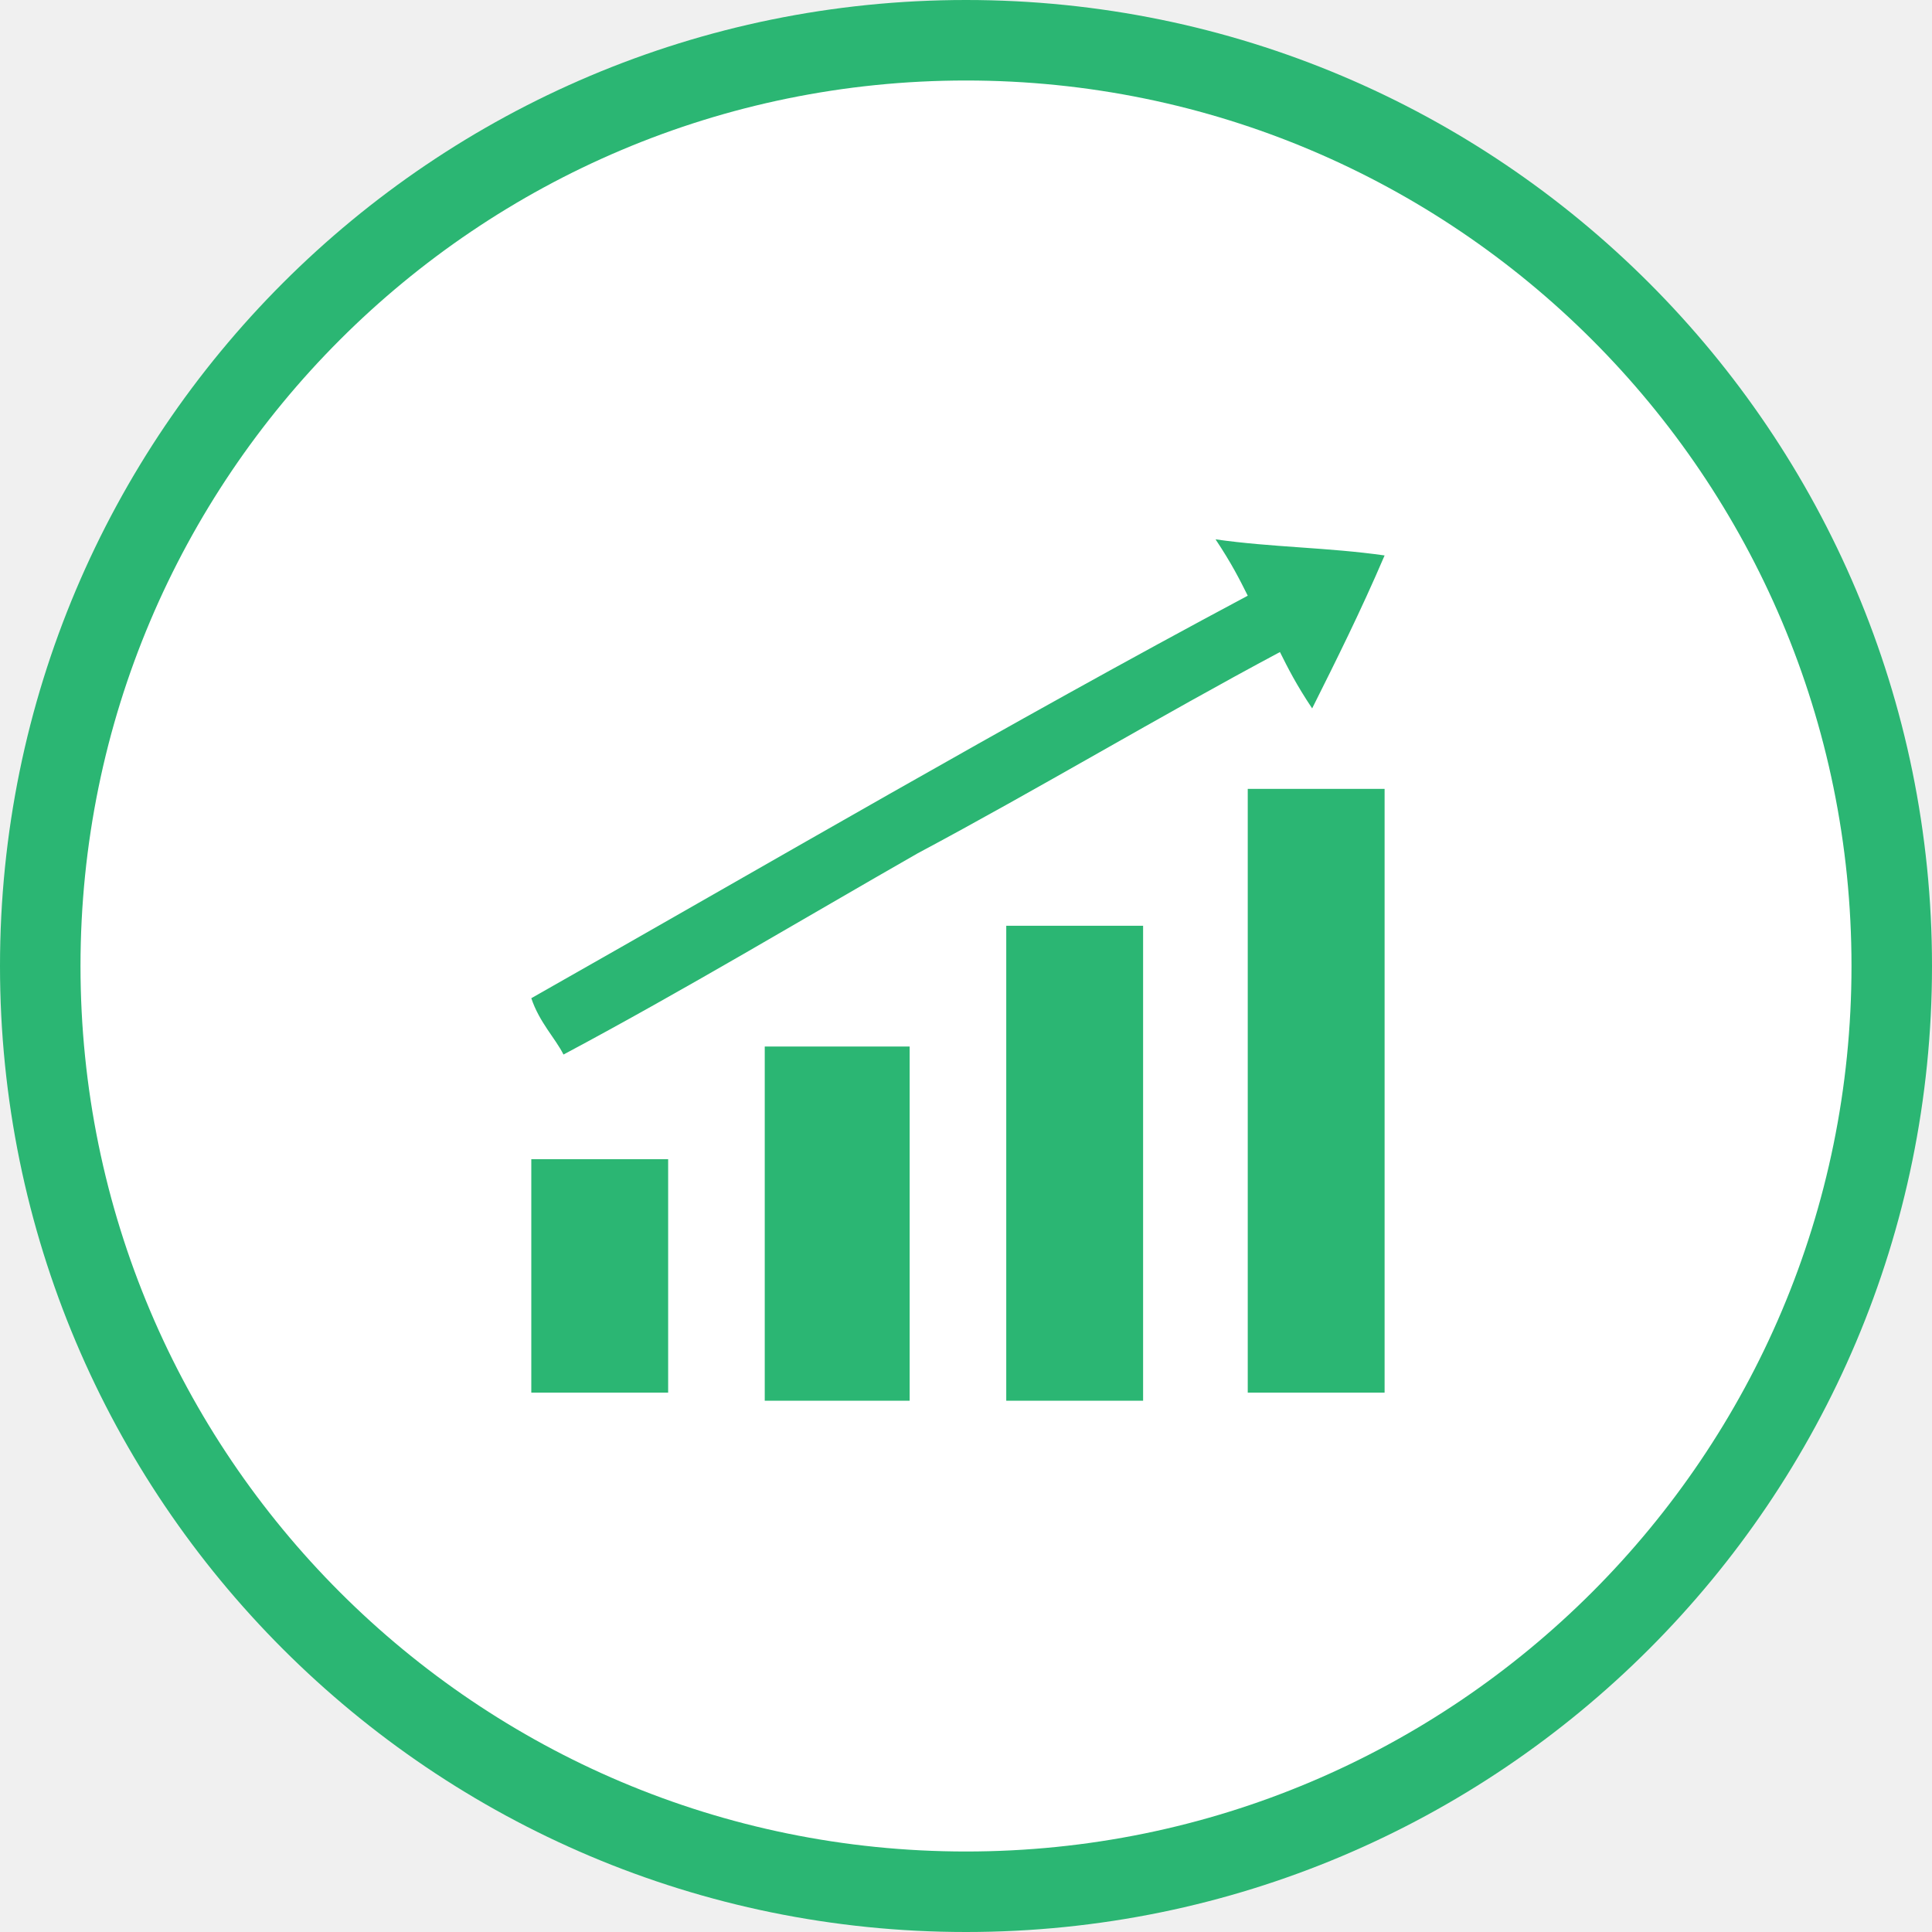
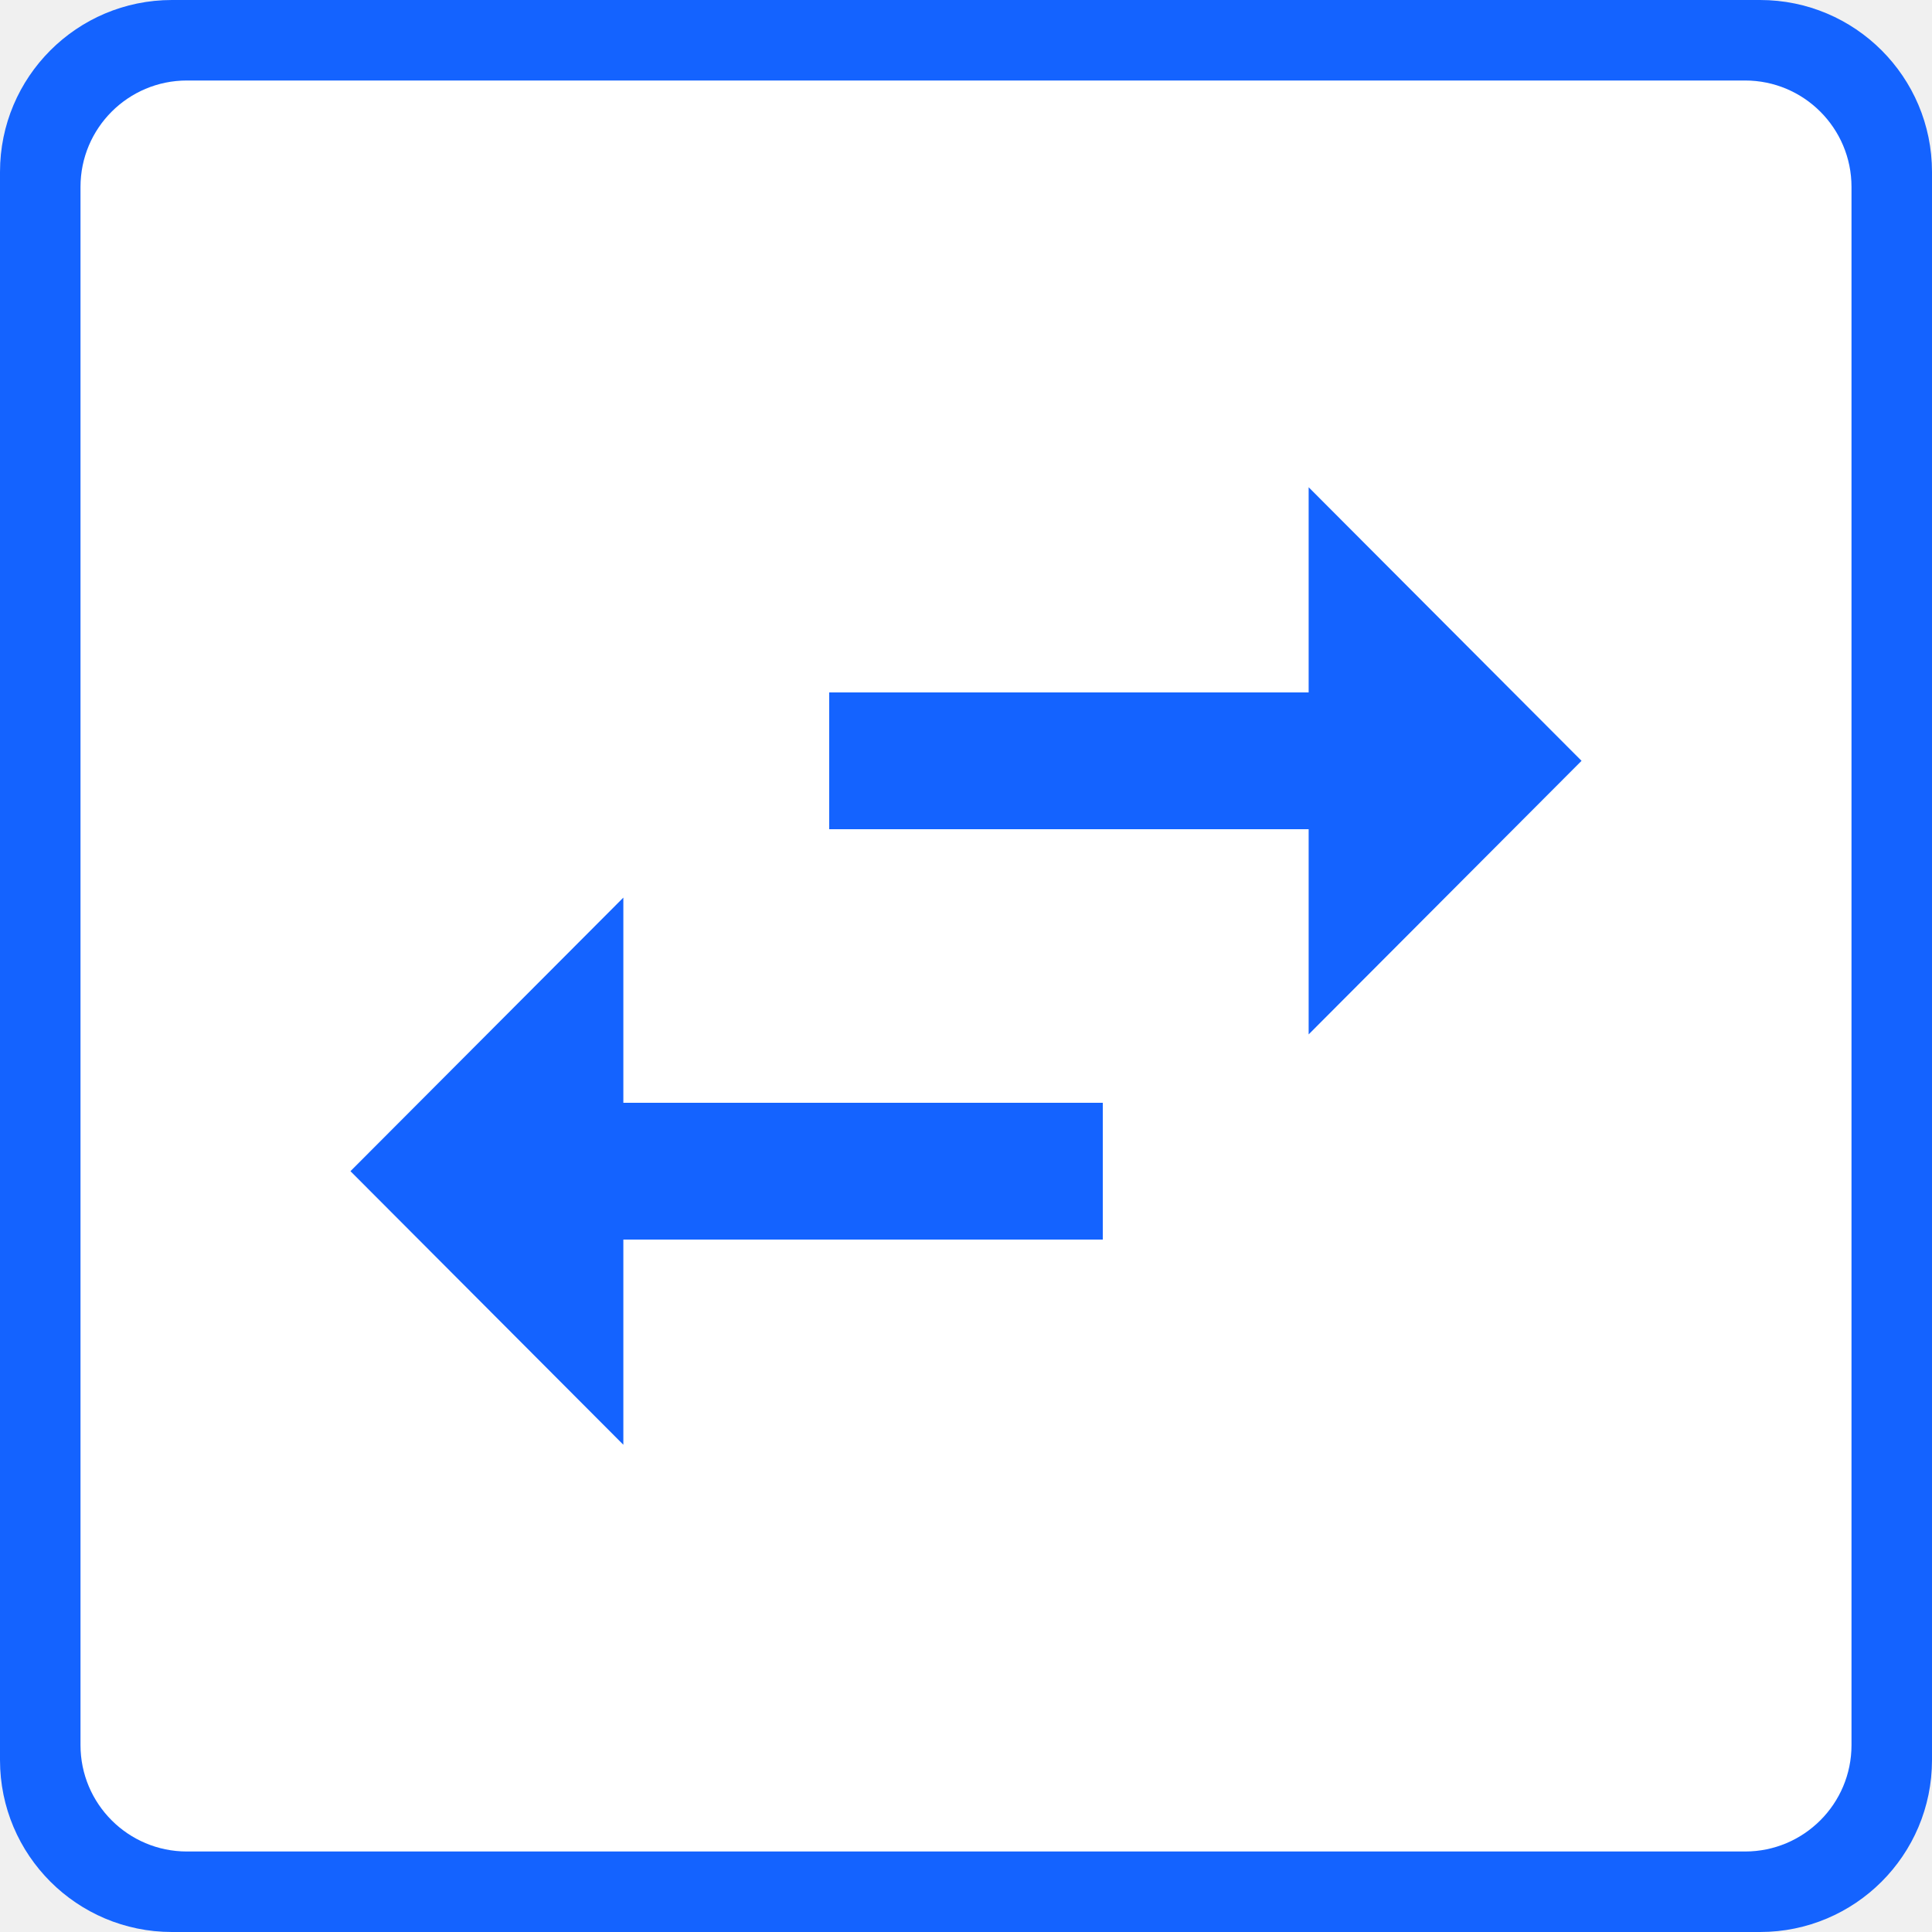
- <svg xmlns="http://www.w3.org/2000/svg" version="1.1" id="Слой_1" shape-rendering="geometricPrecision" text-rendering="geometricPrecision" image-rendering="optimizeQuality" x="0px" y="0px" viewBox="0 0 24 24" style="enable-background:new 0 0 24 24;" xml:space="preserve">
-   <style type="text/css">
- 	.st0{fill:#2BB673;}
+ <svg xmlns="http://www.w3.org/2000/svg" version="1.1" id="Слой_1" x="0px" y="0px" viewBox="0 0 24 24" style="image-rendering:optimizeQuality;shape-rendering:geometricPrecision;text-rendering:geometricPrecision" xml:space="preserve" width="24" height="24">
+   <defs id="defs25" />
+   <style type="text/css" id="style2">
+ 	.st0{fill:#00AEEF;}
	.st1{fill:#FFFFFF;}
</style>
-   <circle class="st0" cx="12" cy="12" r="12" />
-   <circle class="st1" cx="12" cy="12" r="11" />
-   <ellipse transform="matrix(0.7071 -0.7071 0.7071 0.7071 -4.9777 12.017)" class="st1" cx="12" cy="12" rx="10.4" ry="10.4" />
-   <g>
-     <path class="st0" d="M15.5,9.8c0.6,0,1.1,0,1.7,0c0,2.5,0,5,0,7.5c-0.6,0-1.1,0-1.7,0C15.5,14.8,15.5,12.4,15.5,9.8z" />
-     <path class="st0" d="M15.5,7.4c-0.1-0.2-0.2-0.4-0.4-0.7c0.7,0.1,1.4,0.1,2.1,0.2c-0.3,0.7-0.6,1.3-0.9,1.9   c-0.2-0.3-0.3-0.5-0.4-0.7c-1.5,0.8-3,1.7-4.5,2.5C10,11.4,8.5,12.3,7,13.1c-0.1-0.2-0.3-0.4-0.4-0.7C9.6,10.7,12.5,9,15.5,7.4z" />
-     <path class="st0" d="M14.2,17.4c-0.6,0-1.1,0-1.7,0c0-2,0-3.9,0-5.9c0.5,0,1.1,0,1.7,0C14.2,13.4,14.2,15.3,14.2,17.4z" />
-     <path class="st0" d="M11.3,13c0,0.1,0,0.3,0,0.4c0,1.3,0,2.6,0,4c-0.6,0-1.2,0-1.8,0c0-1.4,0-2.9,0-4.4C10.1,13,10.6,13,11.3,13z" />
-     <path class="st0" d="M8.3,14.4c0,1,0,1.9,0,2.9c-0.6,0-1.1,0-1.7,0c0-1,0-1.9,0-2.9C7.1,14.4,7.7,14.4,8.3,14.4z" />
+   <style id="style2-6" type="text/css">
+ 	.st0{fill:#3F58A7;}
+ 	.st1{fill:#FFFFFF;}
+ </style>
+   <style type="text/css" id="style21">
+ 	.st0{fill:#00AEEF;}
+ 	.st1{fill:#FFFFFF;}
+ </style>
+   <style type="text/css" id="style60">
+ 	.st0{fill:url(#SVGID_1_);}
+ 	.st1{fill:#FFFFFF;}
+ </style>
+   <style type="text/css" id="style818">
+ 	.st0{fill:#21409A;}
+ 	.st1{fill:#FFFFFF;}
+ </style>
+   <rect style="opacity:1;fill:#1463ff;fill-opacity:1;fill-rule:nonzero;stroke:none;stroke-width:7;stroke-linecap:round;stroke-linejoin:miter;stroke-miterlimit:4;stroke-dasharray:none;stroke-opacity:1;paint-order:stroke markers fill;image-rendering:optimizeQuality;shape-rendering:geometricPrecision;text-rendering:geometricPrecision" id="rect893" width="24" height="24" x="0" y="0" ry="2.136" rx="2.136" />
+   <rect rx="1.322" ry="1.322" y="1" x="1" height="22" width="22" id="rect895" style="opacity:1;fill:#ffffff;fill-opacity:1;fill-rule:nonzero;stroke:none;stroke-width:7;stroke-linecap:round;stroke-linejoin:miter;stroke-miterlimit:4;stroke-dasharray:none;stroke-opacity:1;paint-order:stroke markers fill;image-rendering:optimizeQuality;shape-rendering:geometricPrecision;text-rendering:geometricPrecision" />
+   <g style="display:none" id="Rounded" display="none" transform="translate(-29.58959,-5.898734)">
+     <g id="ui_x5F_spec_x5F_header_copy_5">
+ 	</g>
+     <path style="display:inline" display="inline" d="m 6.14,11.86 -2.78,2.79 c -0.19,0.2 -0.19,0.51 0,0.71 l 2.78,2.79 c 0.31,0.32 0.85,0.09 0.85,-0.35 V 16 H 13 c 0.55,0 1,-0.45 1,-1 v 0 c 0,-0.55 -0.45,-1 -1,-1 H 6.99 v -1.79 c 0,-0.45 -0.54,-0.67 -0.85,-0.35 z M 20.65,8.65 17.87,5.86 C 17.56,5.54 17.02,5.77 17.02,6.21 V 8 H 11 c -0.55,0 -1,0.45 -1,1 v 0 c 0,0.55 0.45,1 1,1 h 6.01 v 1.79 c 0,0.45 0.54,0.67 0.85,0.35 l 2.78,-2.79 c 0.2,-0.19 0.2,-0.51 0.01,-0.7 z" id="path829" />
+   </g>
+   <g style="display:none" id="Sharp" display="none" transform="translate(-29.58959,-5.898734)">
+     <g id="ui_x5F_spec_x5F_header_copy_4">
+ 	</g>
+     <path style="display:inline" display="inline" d="M 6.99,11 3,15 6.99,19 V 16 H 14 V 14 H 6.99 Z M 21,9 17.01,5 V 8 H 10 v 2 h 7.01 v 3 z" id="path833" />
+   </g>
+   <g id="Outline" transform="matrix(0.8496111,0,0,0.8496111,1.804667,1.804667)" style="fill:#1463ff;fill-opacity:1;stroke-width:1.177">
+     <g style="display:none;fill:#1463ff;fill-opacity:1;stroke-width:1.177" id="ui_x5F_spec_x5F_header" display="none">
+ 	</g>
+     <path d="M 6.99,11 3,15 6.99,19 V 16 H 14 V 14 H 6.99 Z M 21,9 17.01,5 V 8 H 10 v 2 h 7.01 v 3 z" id="path837" style="fill:#1463ff;fill-opacity:1;stroke-width:1.177" />
+   </g>
+   <g style="display:none" id="Duotone" display="none" transform="translate(-29.58959,-5.898734)">
+     <g id="ui_x5F_spec_x5F_header_copy_2">
+ 	</g>
+     <g style="display:inline" display="inline" id="g843">
+       <path d="M 6.99,11 3,15 6.99,19 V 16 H 14 V 14 H 6.99 Z M 21,9 17.01,5 V 8 H 10 v 2 h 7.01 v 3 z" id="path841" />
+     </g>
+   </g>
+   <g style="display:none" id="Material" display="none" transform="translate(-29.58959,-5.898734)">
+     <g id="ui_x5F_spec_x5F_header_copy">
+ 	</g>
+     <path style="display:inline" display="inline" d="M 6.99,11 3,15 6.99,19 V 16 H 14 V 14 H 6.99 Z M 21,9 17.01,5 V 8 H 10 v 2 h 7.01 v 3 z" id="path847" />
  </g>
</svg>
